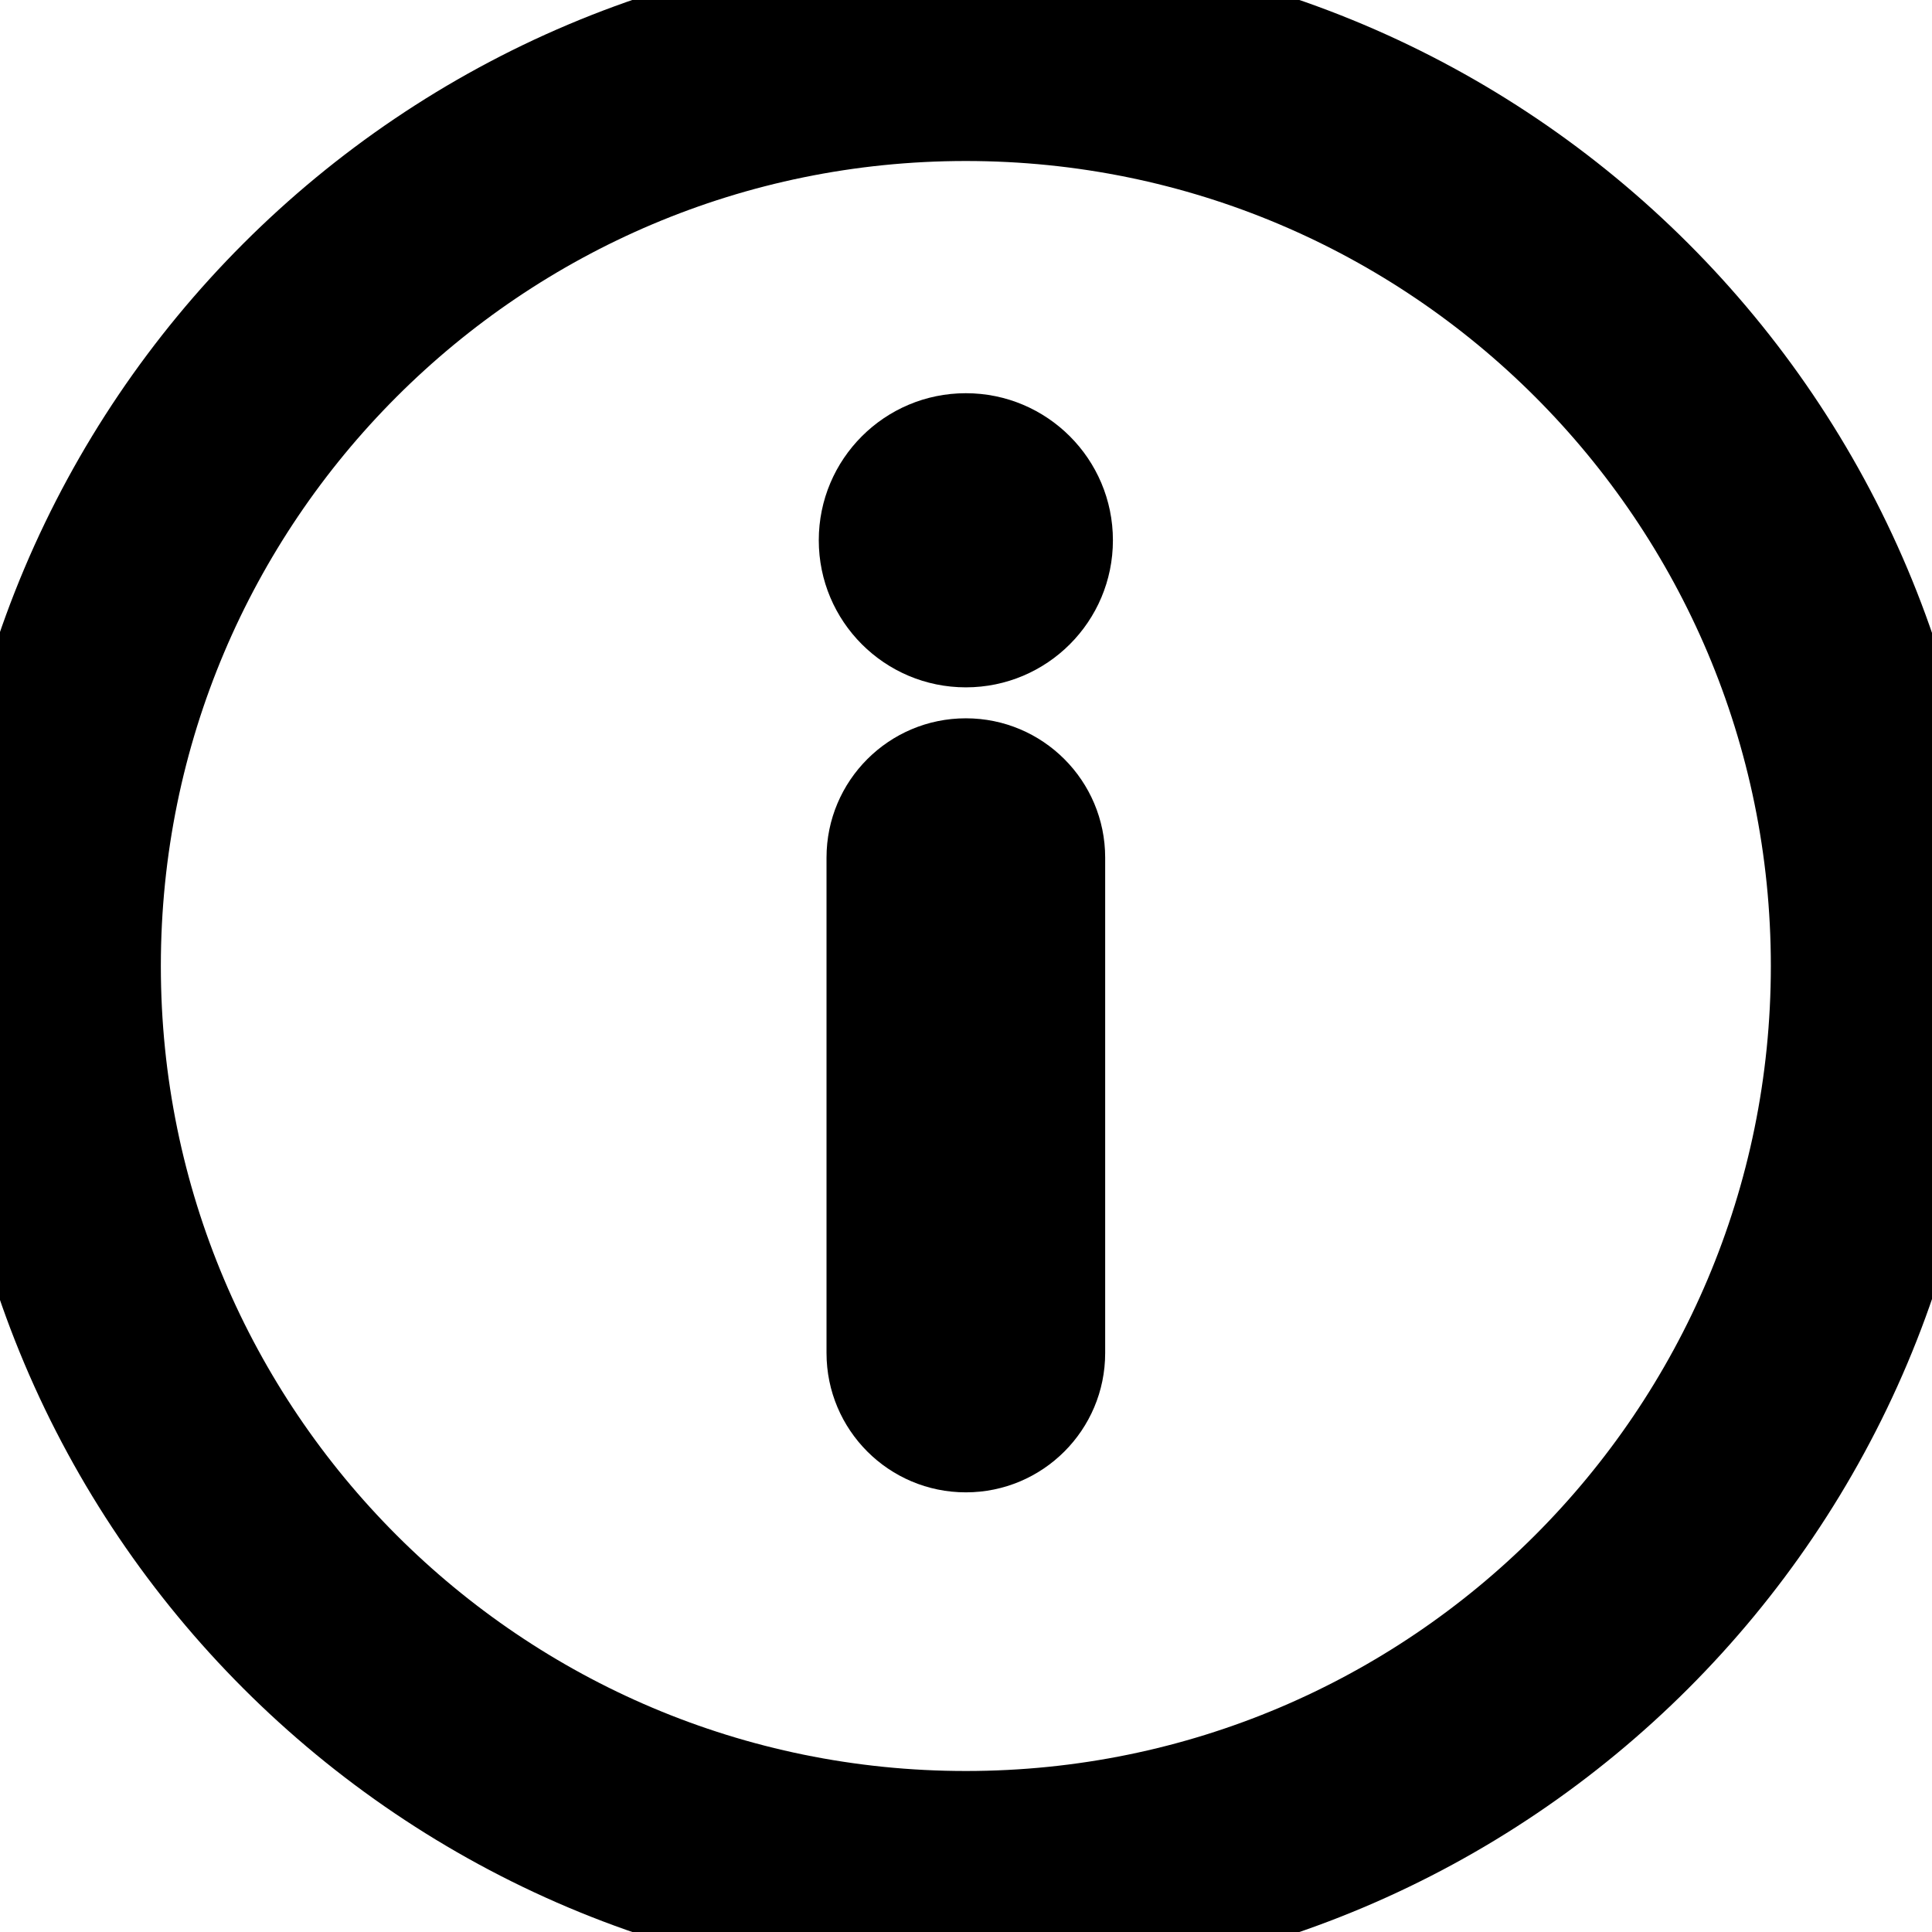
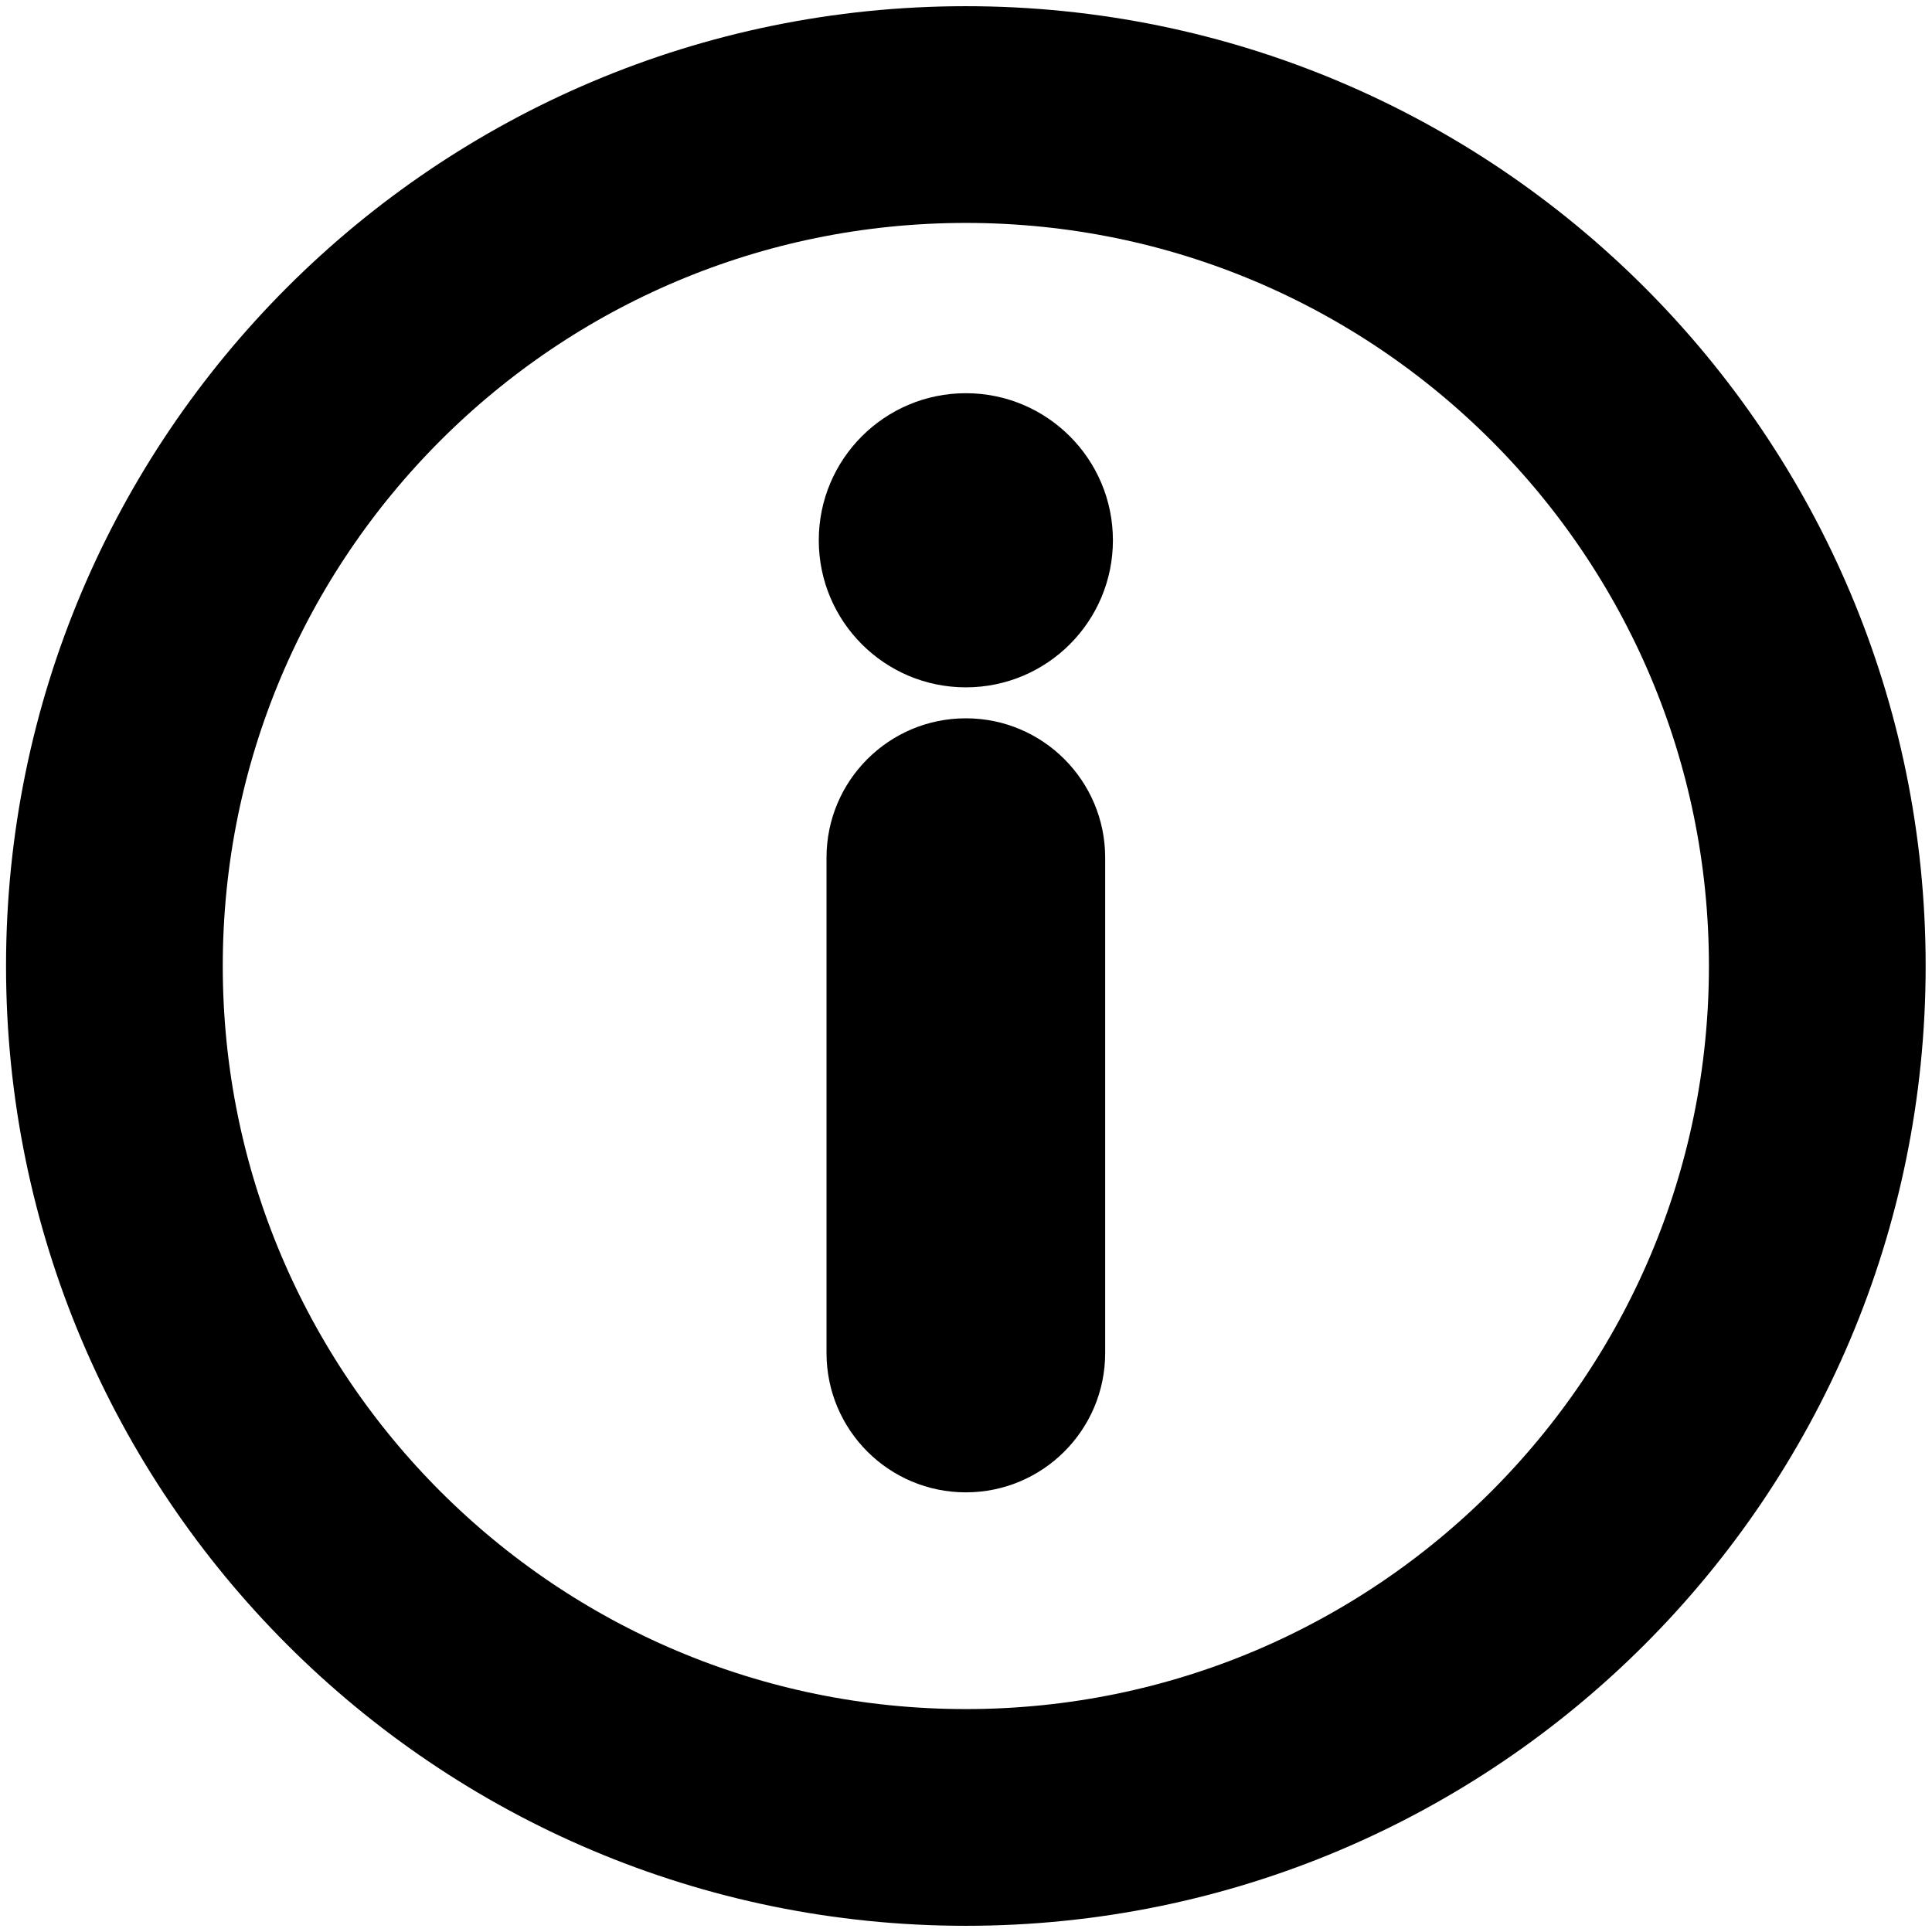
<svg xmlns="http://www.w3.org/2000/svg" width="256" height="256" viewBox="5.761 5.76 12.48 12.48" fill="none">
-   <circle cx="12" cy="12" r="5.9" stroke="currentColor" stroke-width="1.4" />
+   <circle cx="12" cy="12" r="5.5" stroke="currentColor" stroke-width="1.4" />
  <path d="M12 10.4a.9.9 0 0 0-.9.9v3.2a.9.9 0 0 0 1.8 0v-3.2a.9.9 0 0 0-.9-.9m0-2.1a.95.95 0 1 0 .95.95A.95.95 0 0 0 12 8.3" fill="currentColor" />
</svg>
